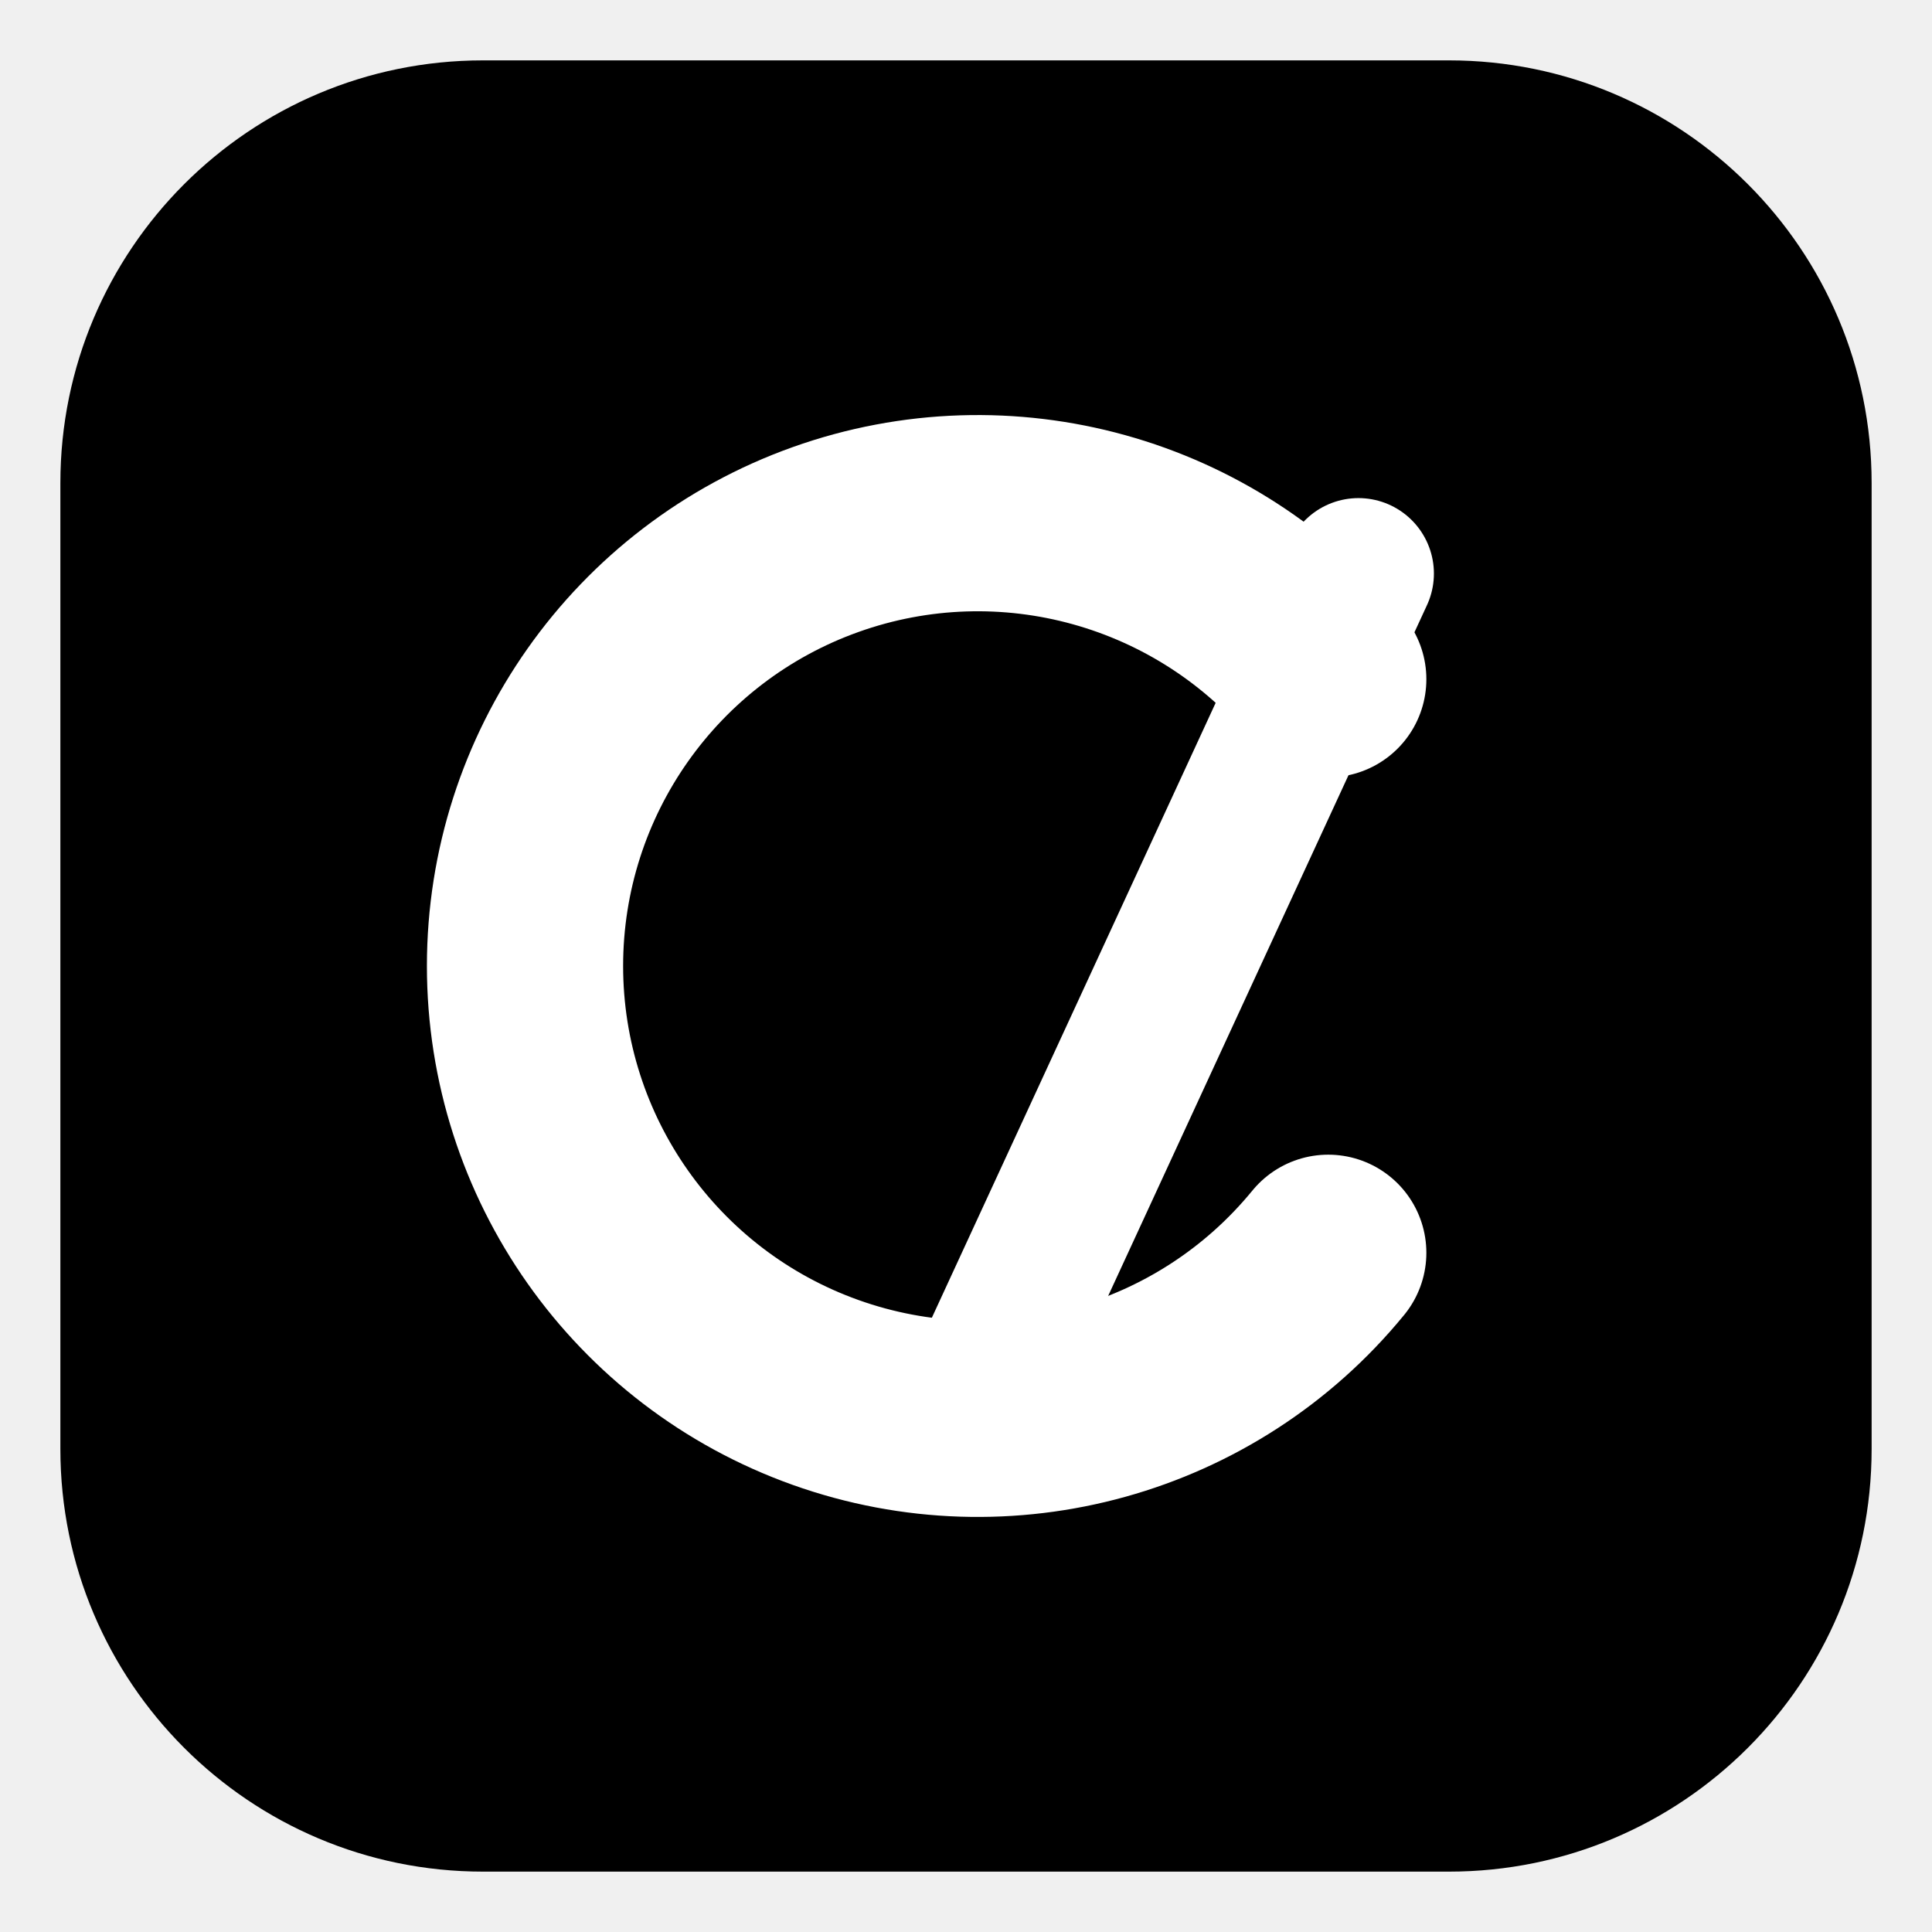
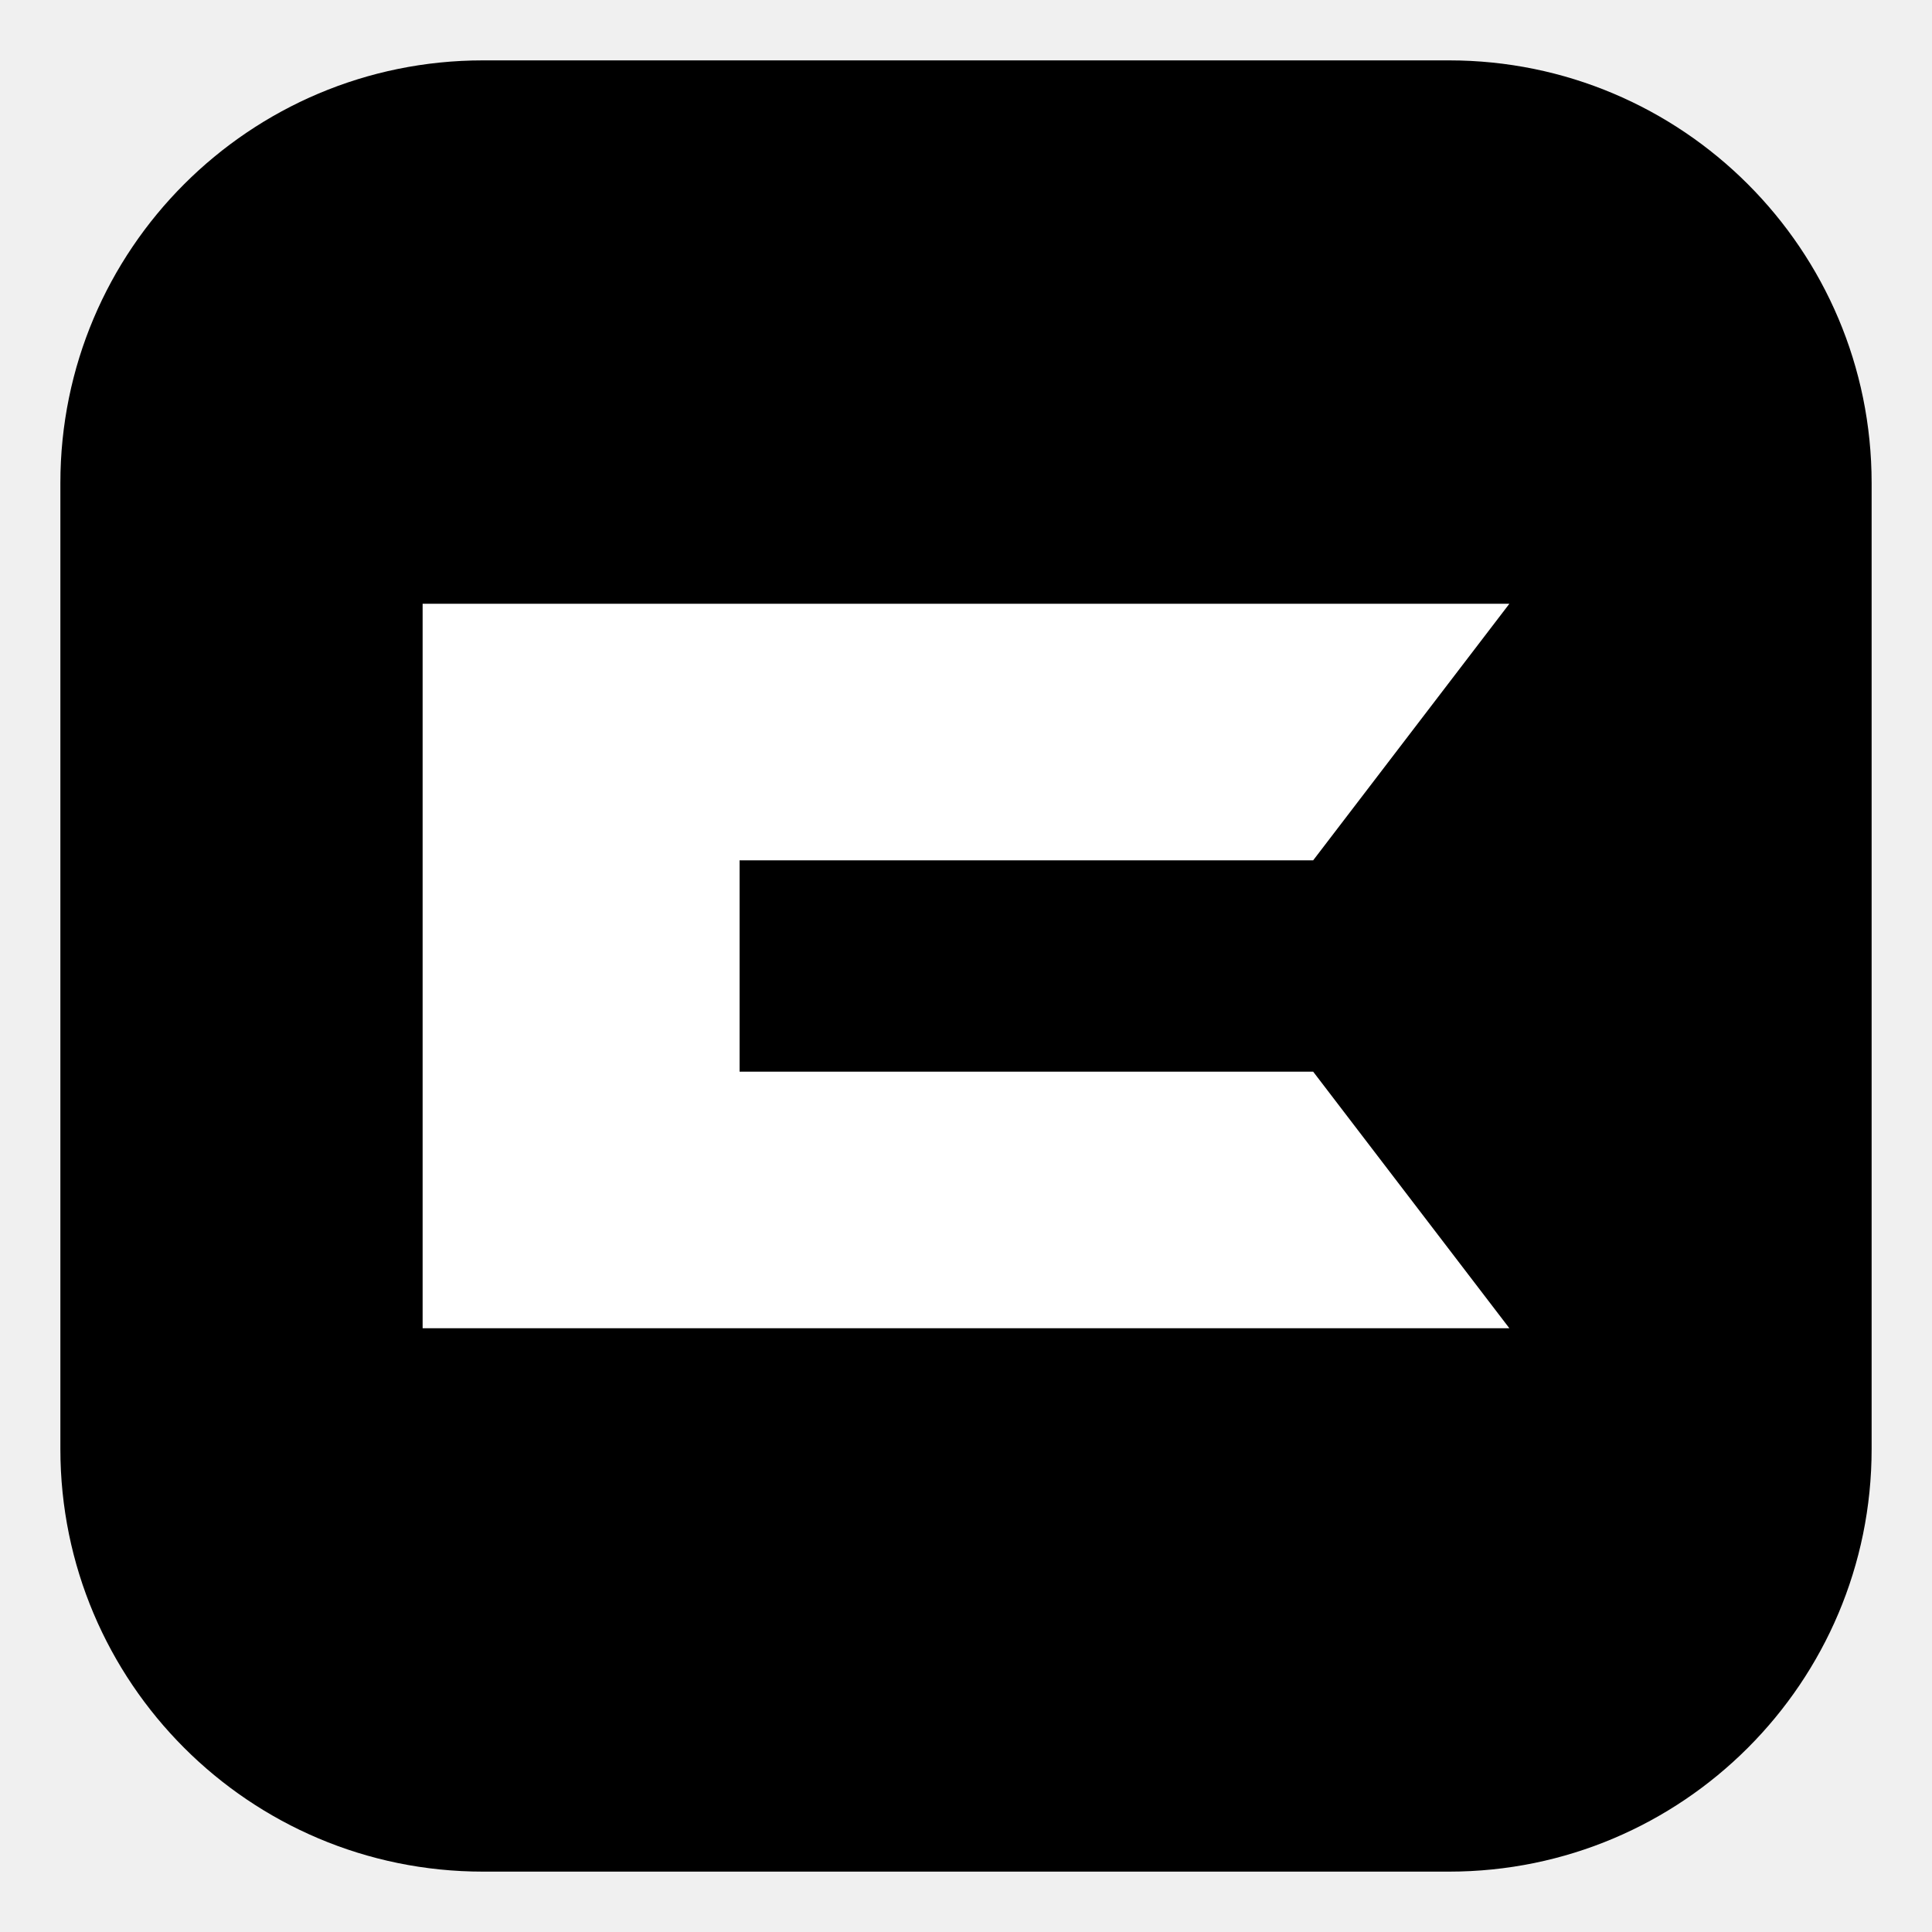
<svg xmlns="http://www.w3.org/2000/svg" viewBox="0 0 64 64" width="64" height="64">
  <rect x="2" y="2" width="60" height="60" rx="14" fill="#000" />
-   <path d="M44 22.5A15 15 0 1 0 44 41.5" fill="none" stroke="#fff" stroke-width="6.5" stroke-linecap="round" />
-   <path d="M33 45 45 19" fill="none" stroke="#fff" stroke-width="5" stroke-linecap="round" />
+   <path fill="#fff" d="M14 20h36l-6.5 8.5H24.5v7H43.5L50 44H14z" />
</svg>
